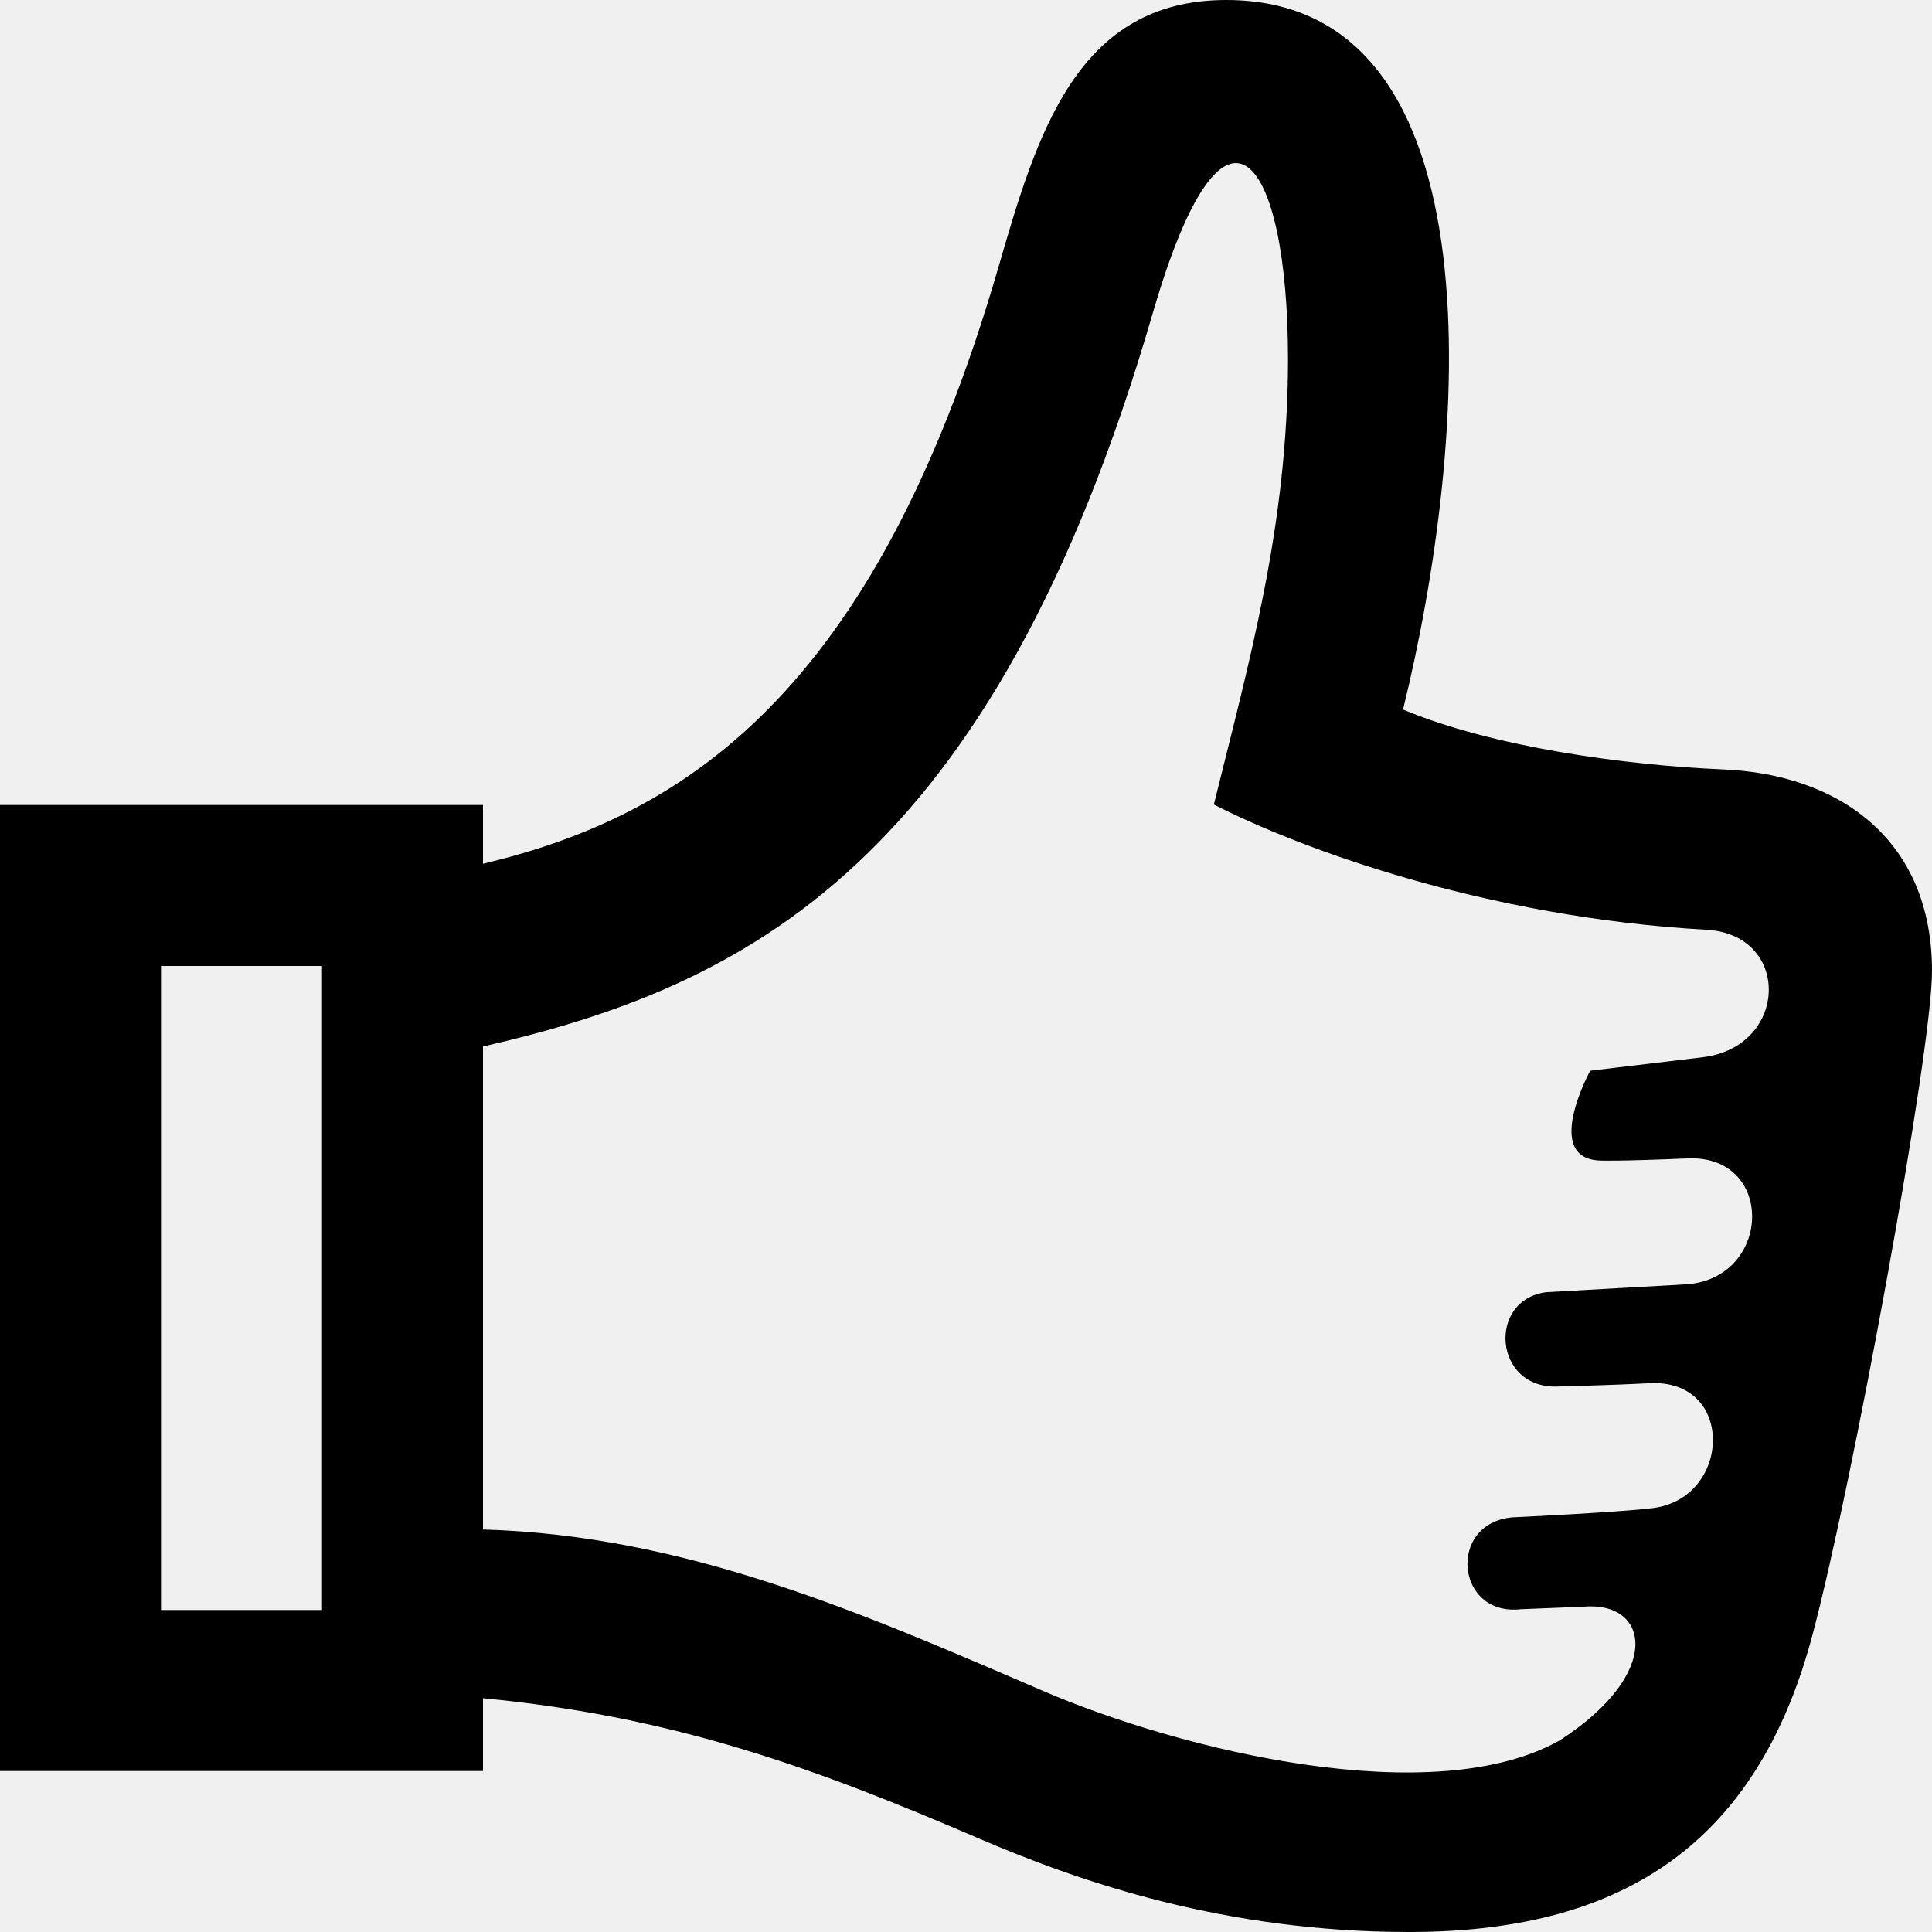
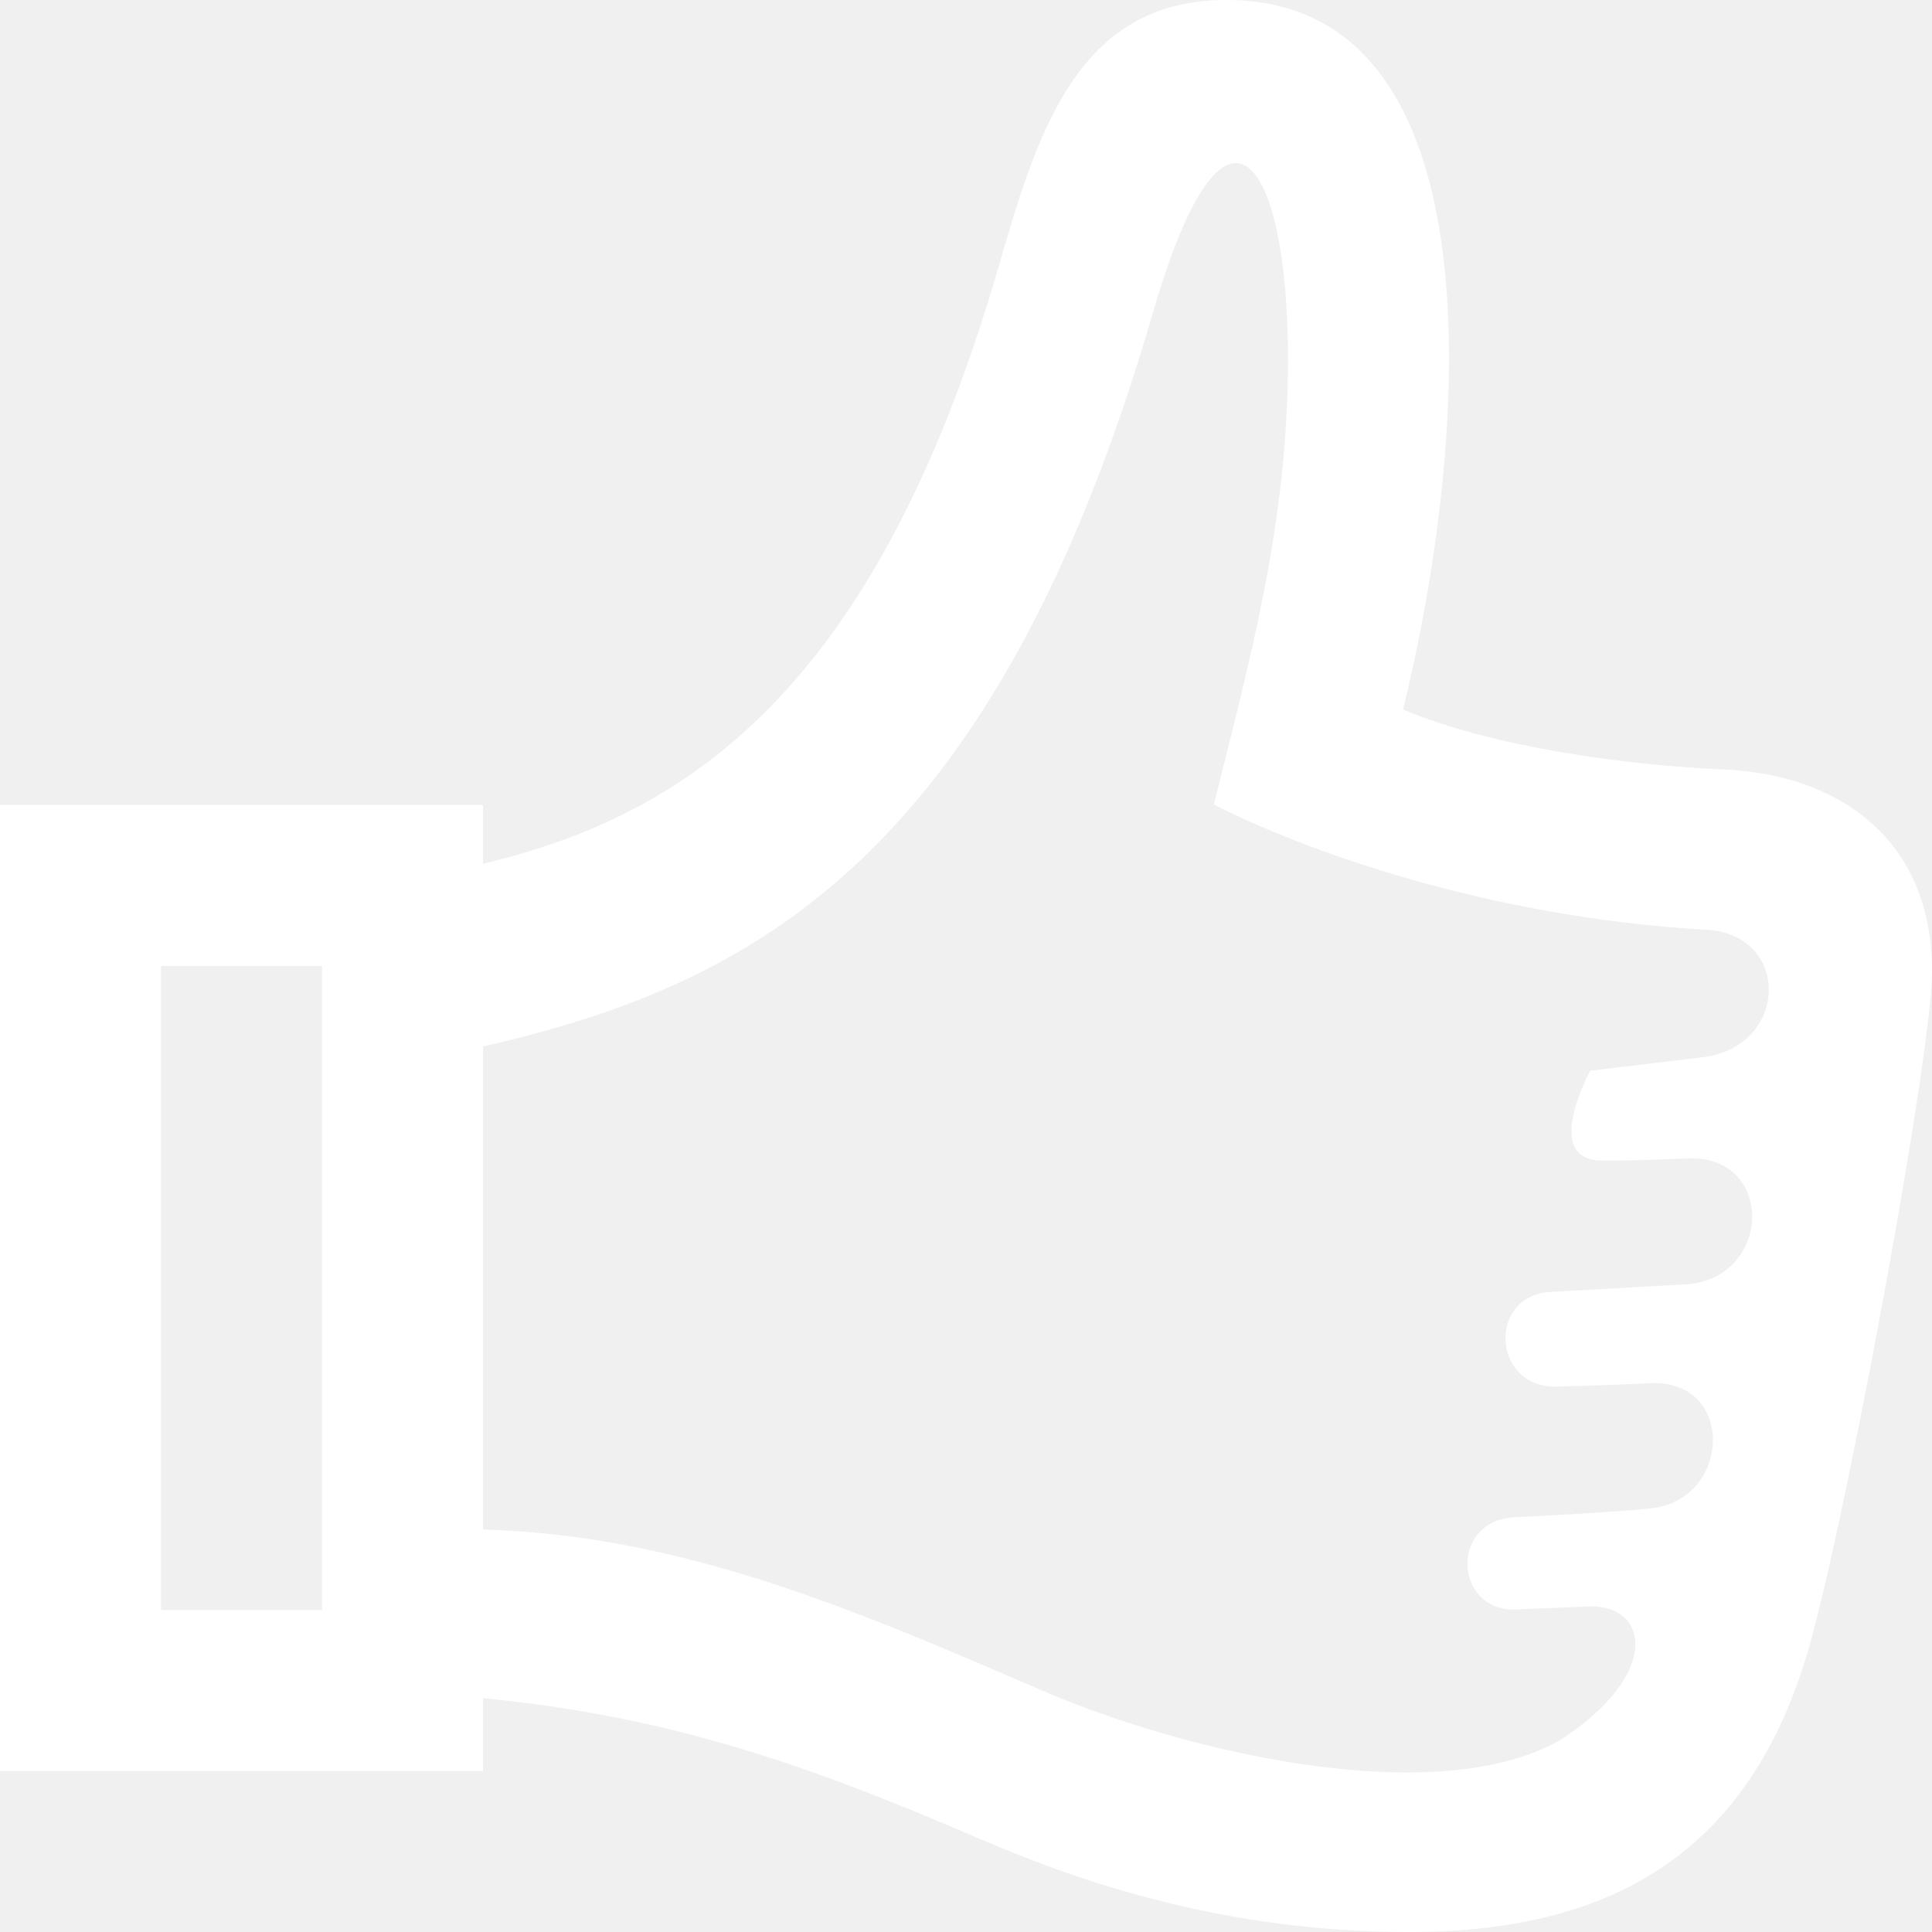
<svg xmlns="http://www.w3.org/2000/svg" width="24" height="24" viewBox="0 0 24 24">
-   <path d="M21.406 9.558c-1.21-.051-2.87-.278-3.977-.744.809-3.283 1.253-8.814-2.196-8.814-1.861 0-2.351 1.668-2.833 3.329-1.548 5.336-3.946 6.816-6.4 7.401v-.73h-6v12h6v-.904c2.378.228 4.119.864 6.169 1.746 1.257.541 3.053 1.158 5.336 1.158 2.538 0 4.295-.997 5.009-3.686.5-1.877 1.486-7.25 1.486-8.25 0-1.648-1.168-2.446-2.594-2.506zm-17.406 10.442h-2v-8h2v8zm15.896-5.583s.201.01 1.069-.027c1.082-.046 1.051 1.469.004 1.563l-1.761.099c-.734.094-.656 1.203.141 1.172 0 0 .686-.017 1.143-.041 1.068-.056 1.016 1.429.04 1.551-.424.053-1.745.115-1.745.115-.811.072-.706 1.235.109 1.141l.771-.031c.822-.074 1.003.825-.292 1.661-1.567.881-4.685.131-6.416-.614-2.239-.965-4.438-1.934-6.959-2.006v-6c3.264-.749 6.328-2.254 8.321-9.113.898-3.092 1.679-1.931 1.679.574 0 2.071-.49 3.786-.921 5.533 1.061.543 3.371 1.402 6.12 1.556 1.055.059 1.024 1.455-.051 1.584l-1.394.167s-.608 1.111.142 1.116z" />
+   <path fill="white" d="M21.406 9.558c-1.21-.051-2.87-.278-3.977-.744.809-3.283 1.253-8.814-2.196-8.814-1.861 0-2.351 1.668-2.833 3.329-1.548 5.336-3.946 6.816-6.4 7.401v-.73h-6v12h6v-.904c2.378.228 4.119.864 6.169 1.746 1.257.541 3.053 1.158 5.336 1.158 2.538 0 4.295-.997 5.009-3.686.5-1.877 1.486-7.25 1.486-8.25 0-1.648-1.168-2.446-2.594-2.506zm-17.406 10.442h-2v-8h2v8zm15.896-5.583s.201.01 1.069-.027c1.082-.046 1.051 1.469.004 1.563l-1.761.099c-.734.094-.656 1.203.141 1.172 0 0 .686-.017 1.143-.041 1.068-.056 1.016 1.429.04 1.551-.424.053-1.745.115-1.745.115-.811.072-.706 1.235.109 1.141l.771-.031c.822-.074 1.003.825-.292 1.661-1.567.881-4.685.131-6.416-.614-2.239-.965-4.438-1.934-6.959-2.006v-6c3.264-.749 6.328-2.254 8.321-9.113.898-3.092 1.679-1.931 1.679.574 0 2.071-.49 3.786-.921 5.533 1.061.543 3.371 1.402 6.12 1.556 1.055.059 1.024 1.455-.051 1.584l-1.394.167s-.608 1.111.142 1.116z" />
</svg>
